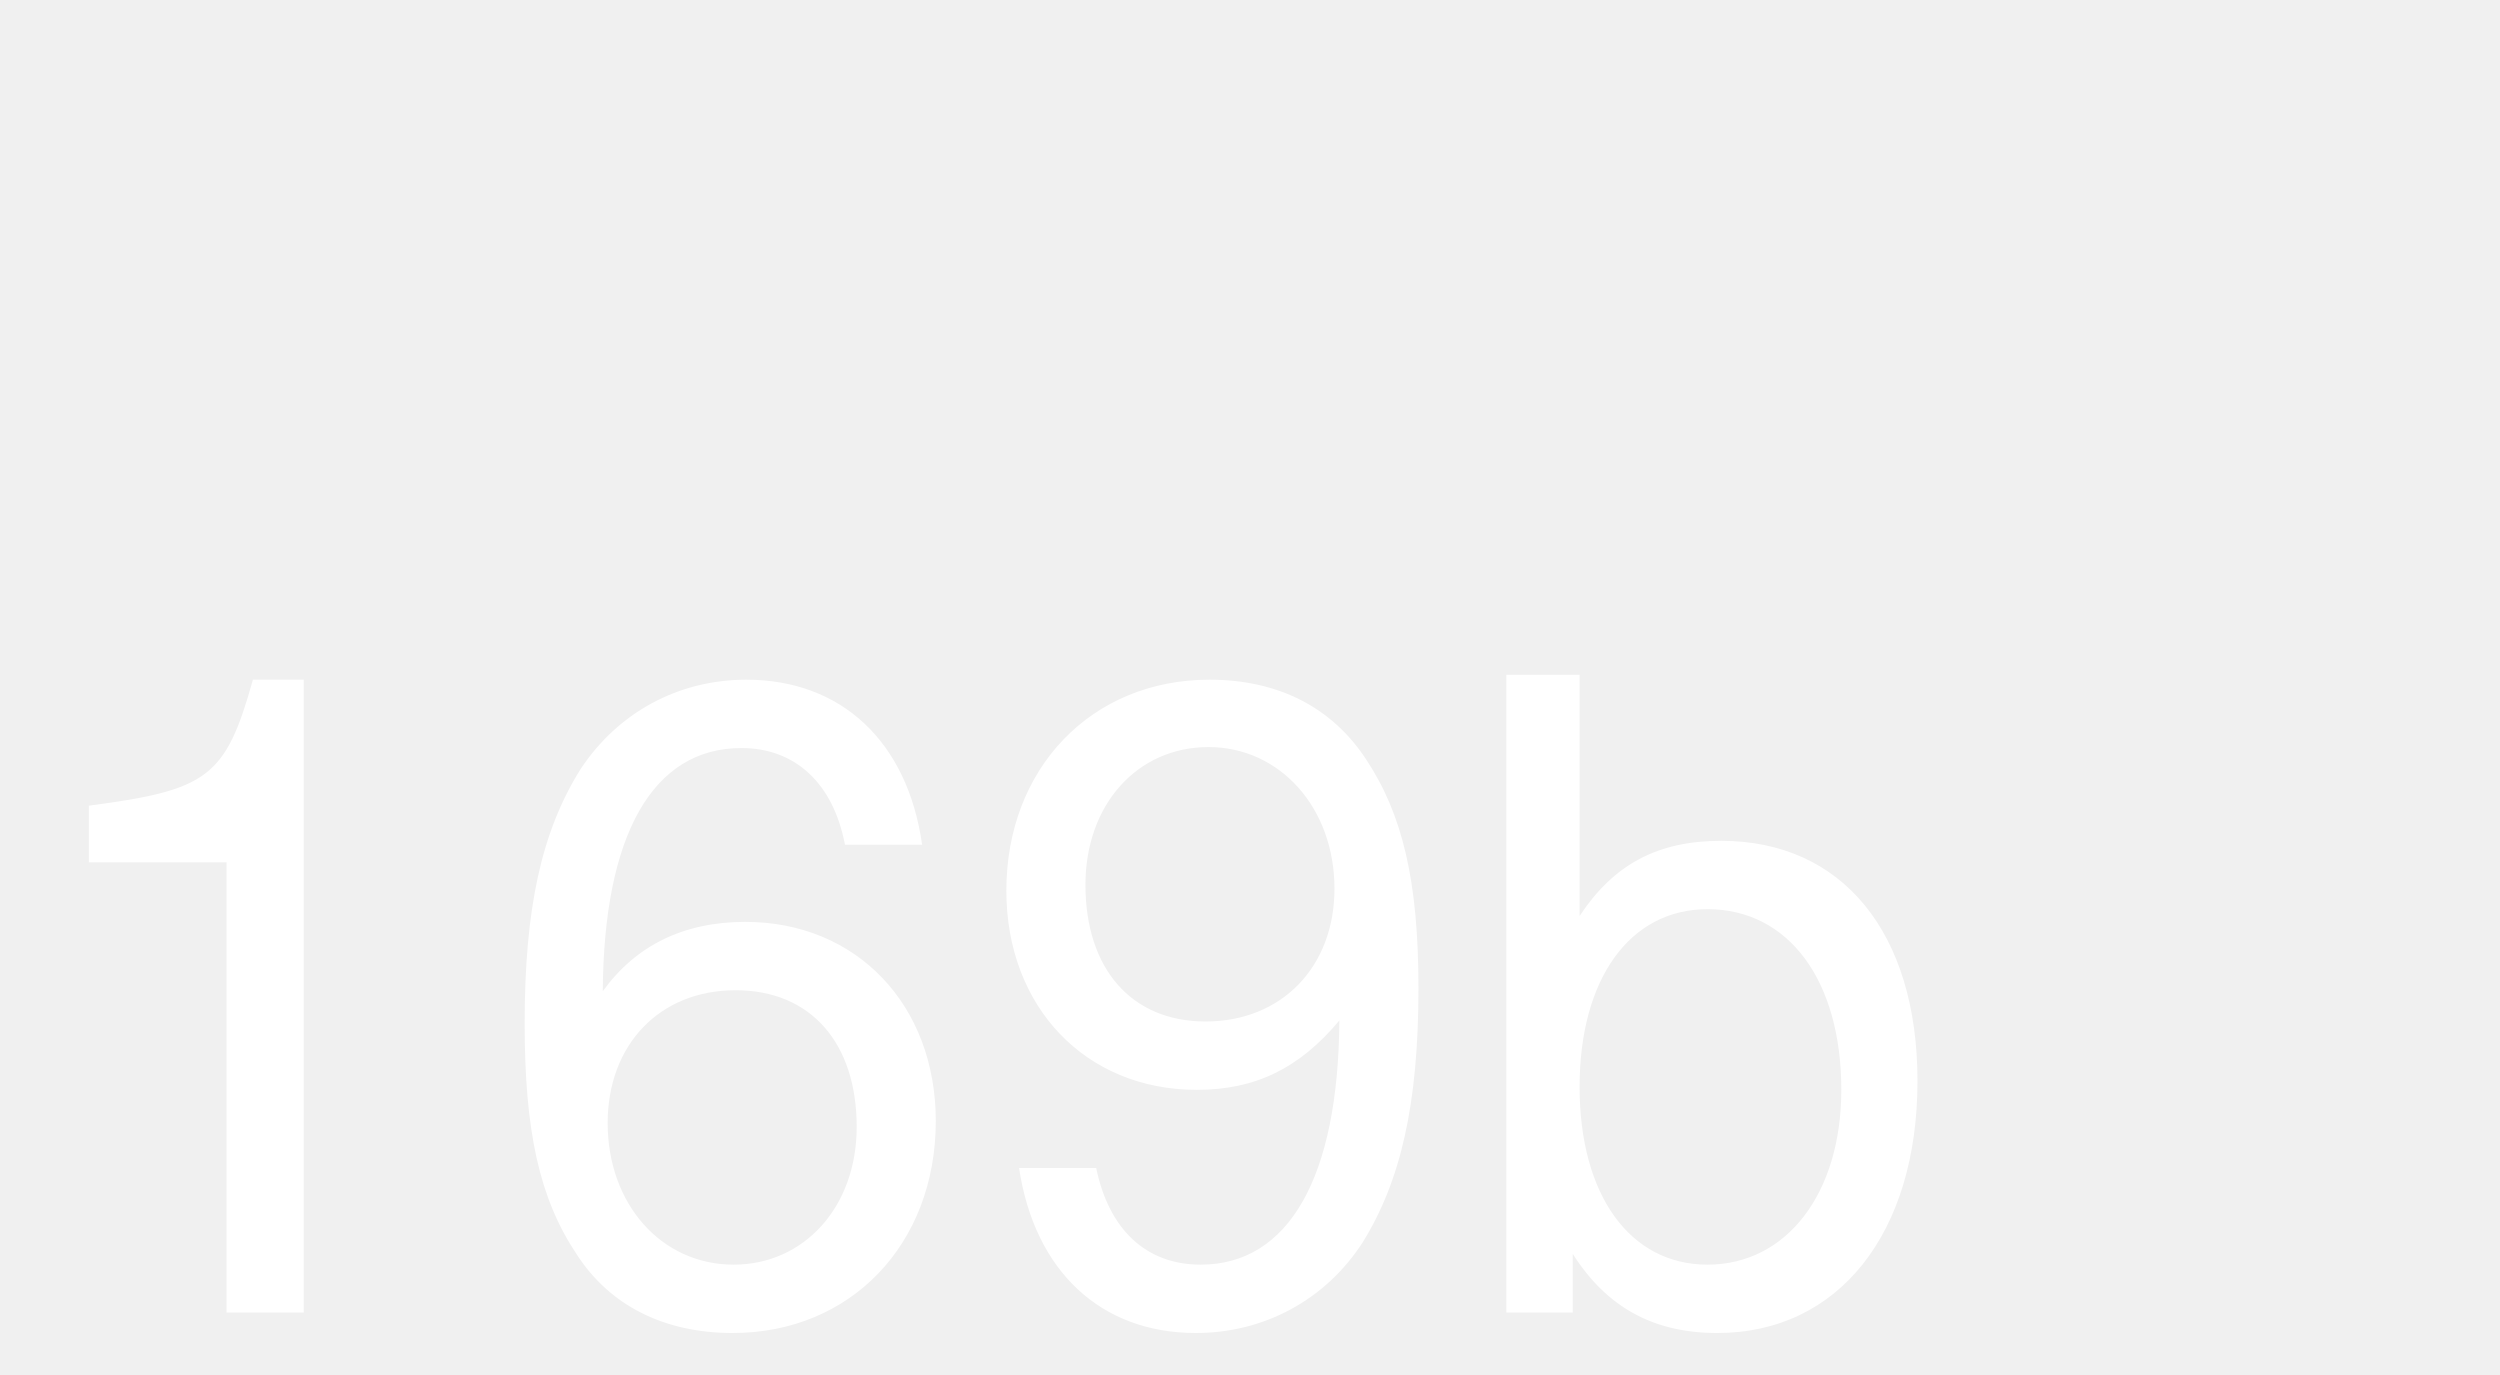
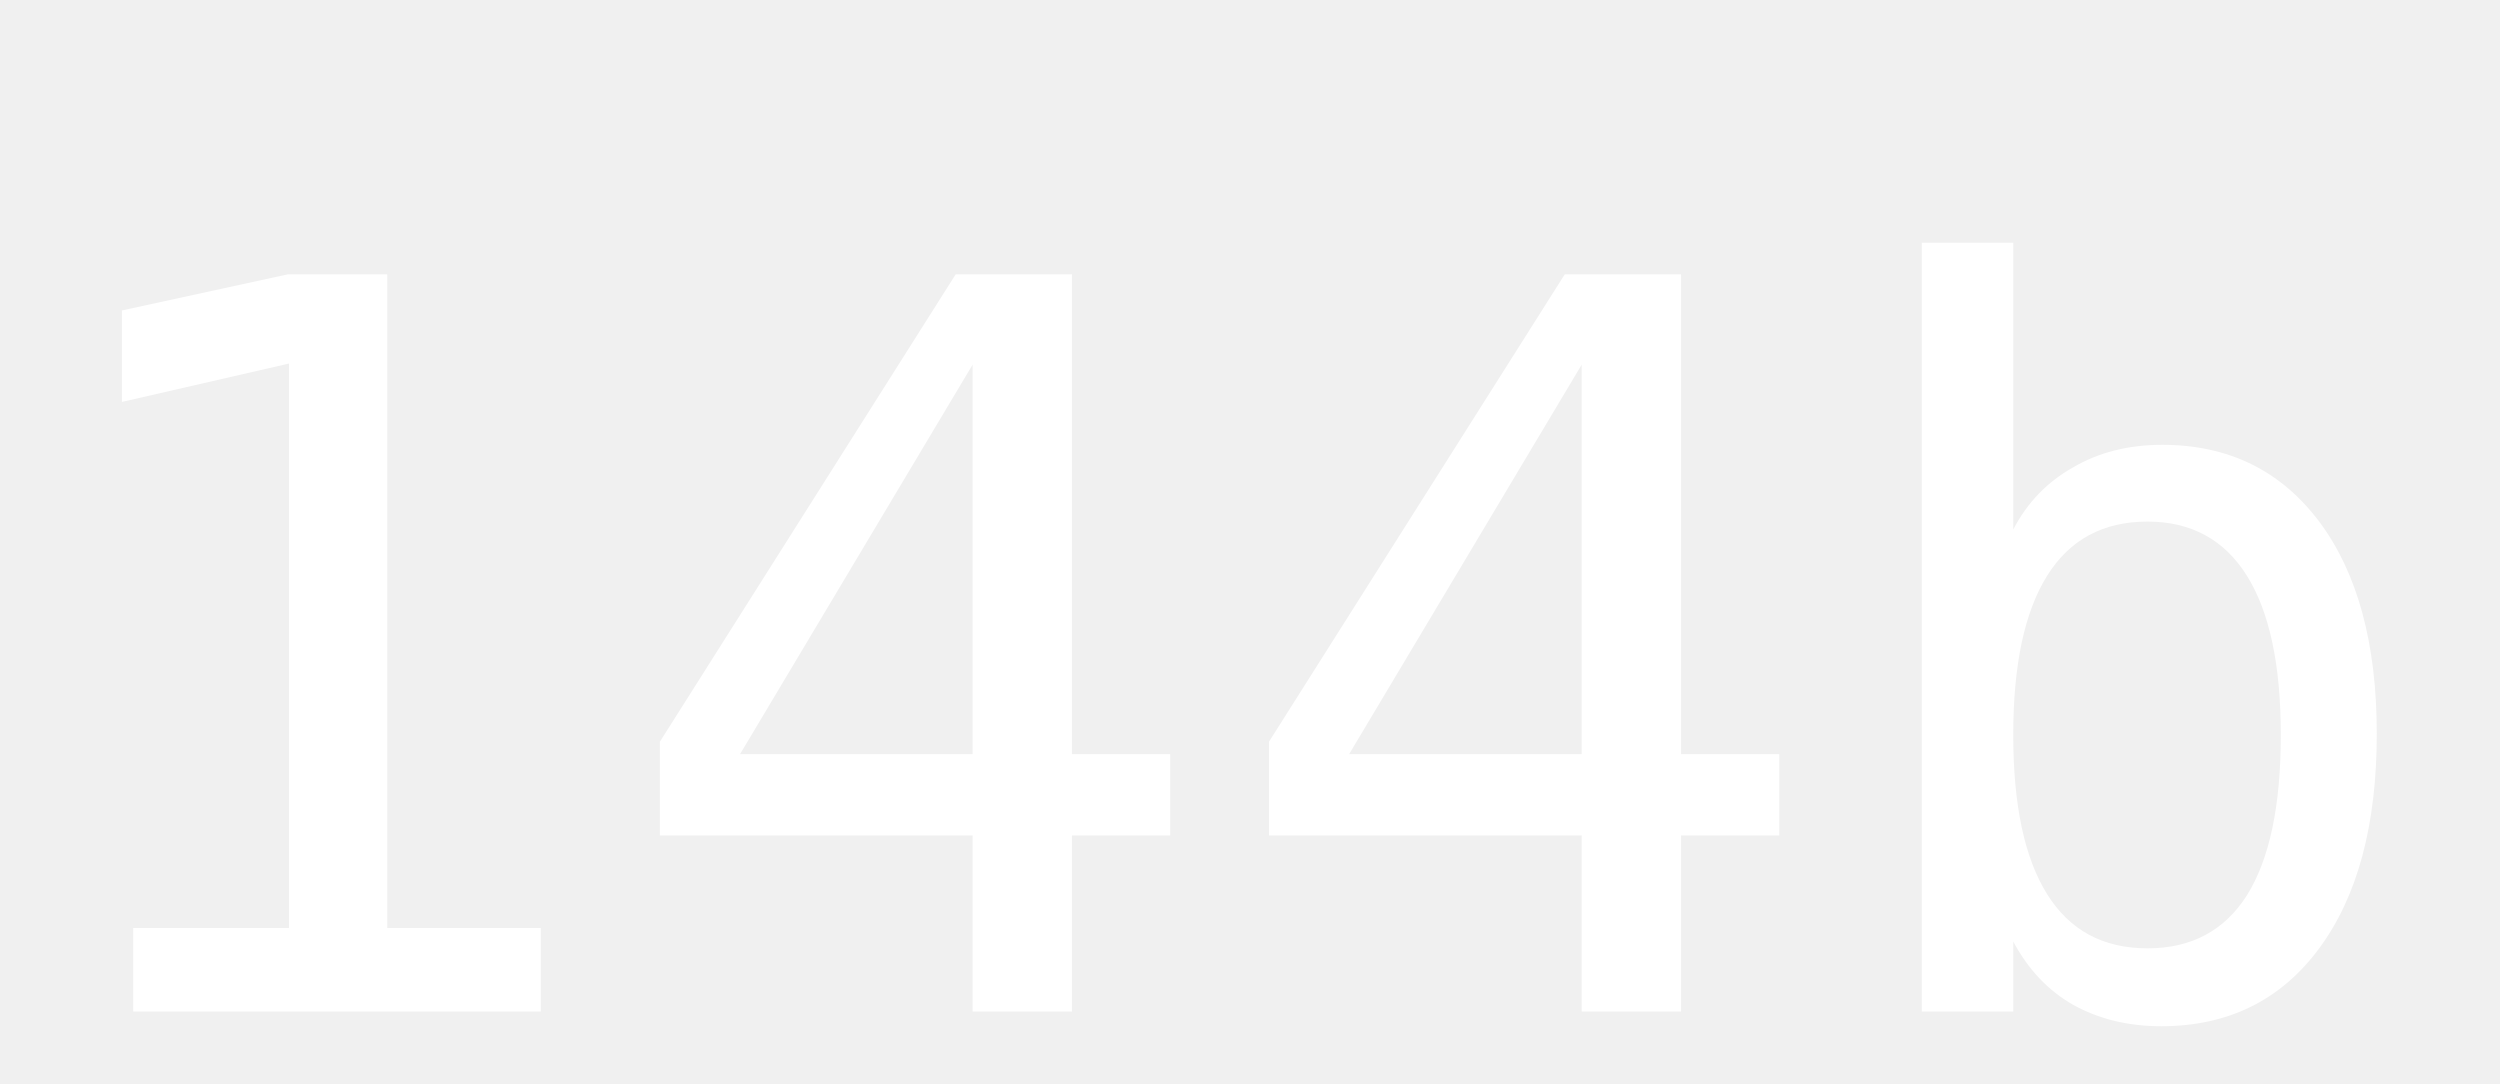
- <svg xmlns="http://www.w3.org/2000/svg" width="40" height="22">
-   <style> text { fill: white; font-family: 'Segoe UI', 'Helvetica Neue', Helvetica, Arial, sans-serif; font-size: 14px; }</style>
-   <text y="21">169b</text>
+ <svg xmlns="http://www.w3.org/2000/svg" width="34.6" height="15">
+   <style> text { fill: white; font-family: Consolas, Monaco, "Lucida Console", monospace; font-size: 14px; }</style>
+   <text y="14">144b</text>
</svg>
